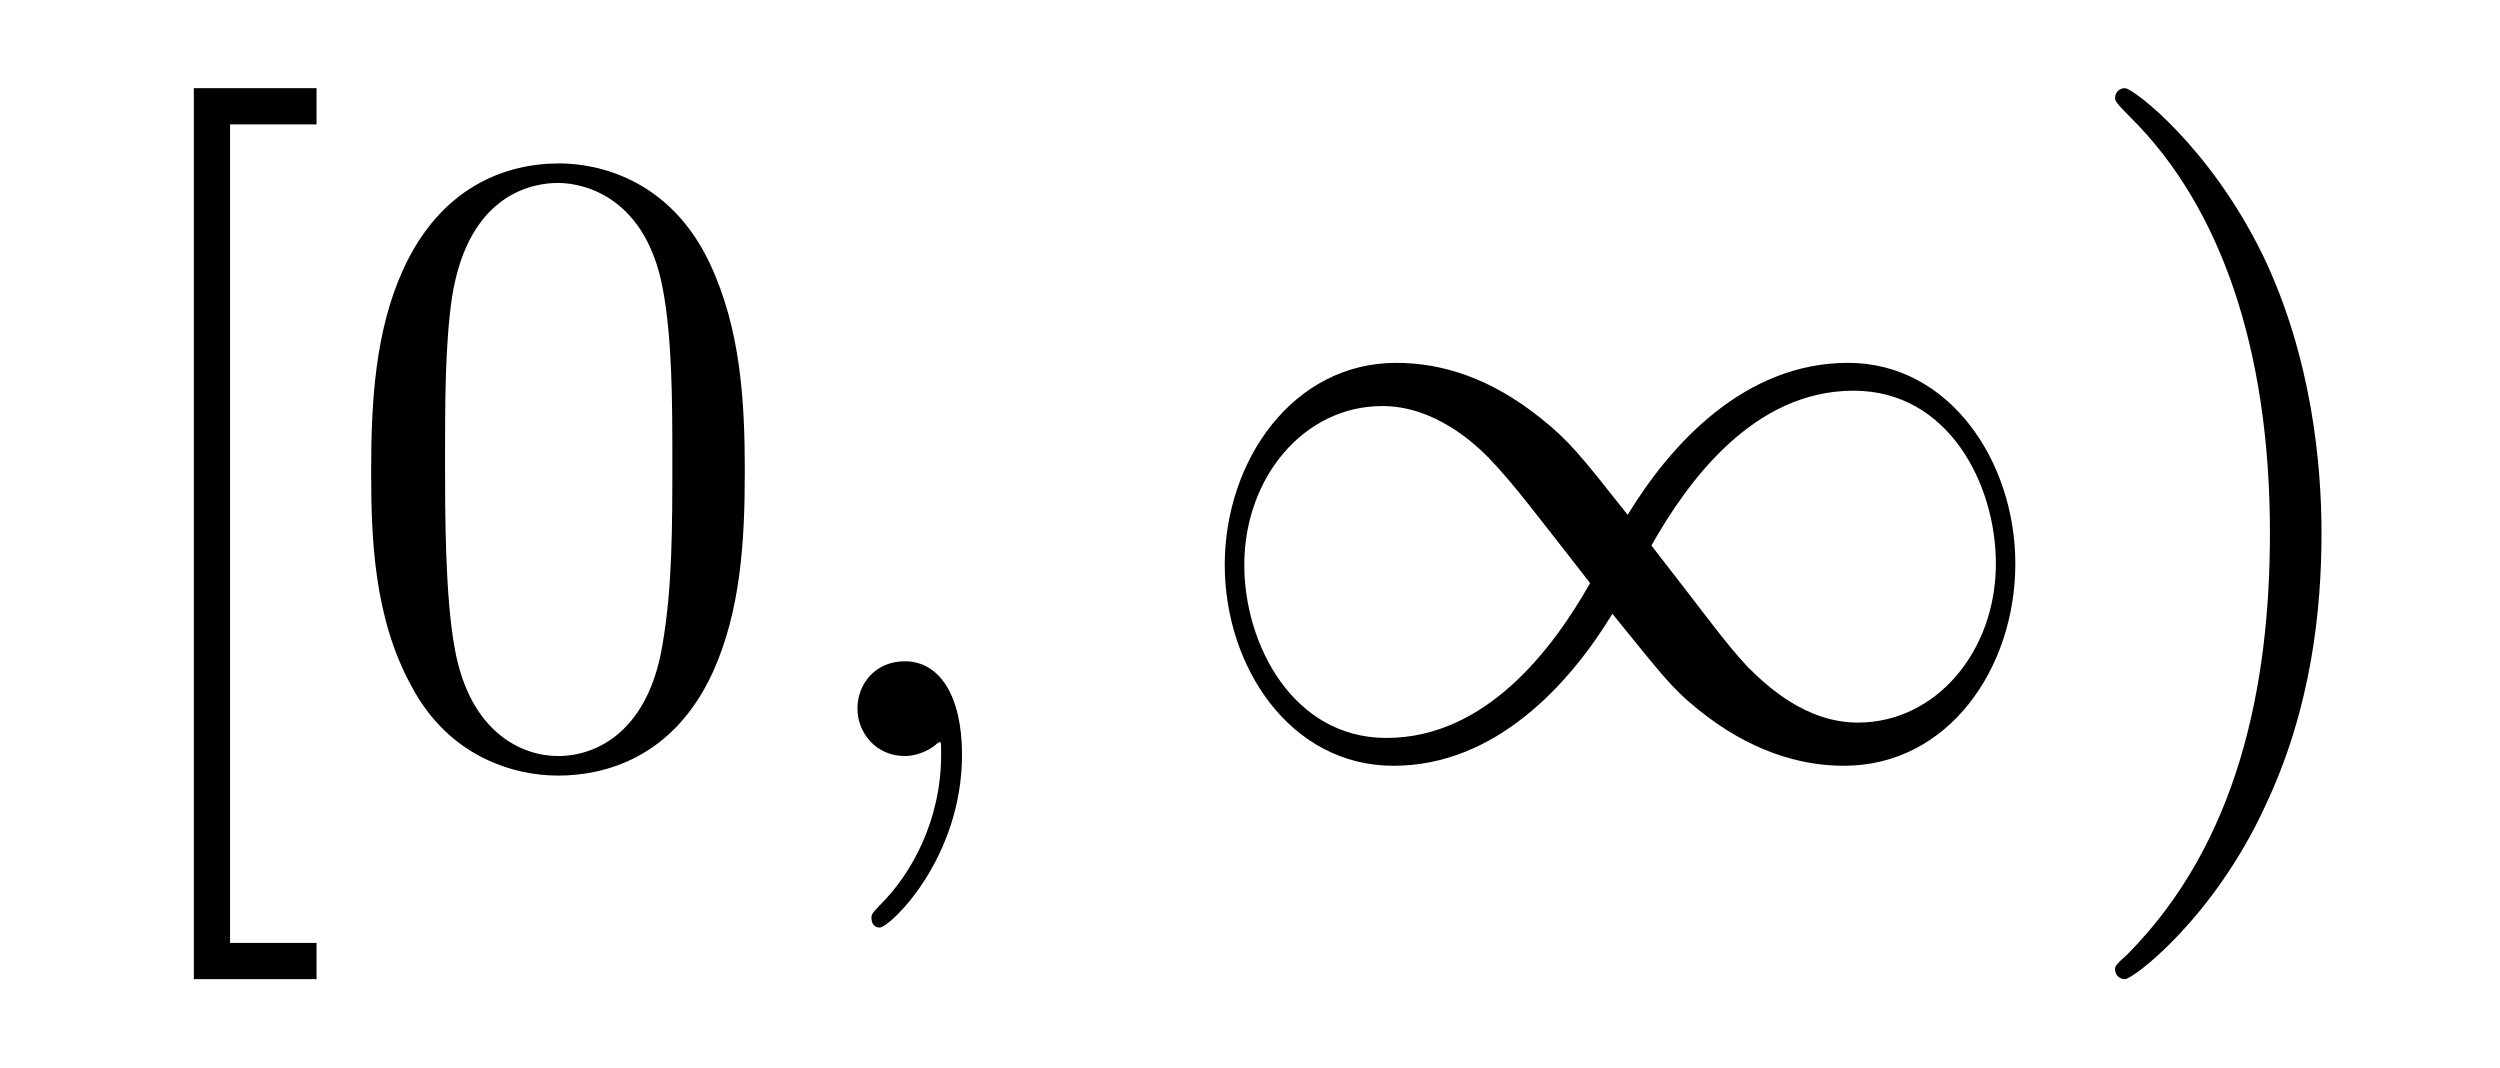
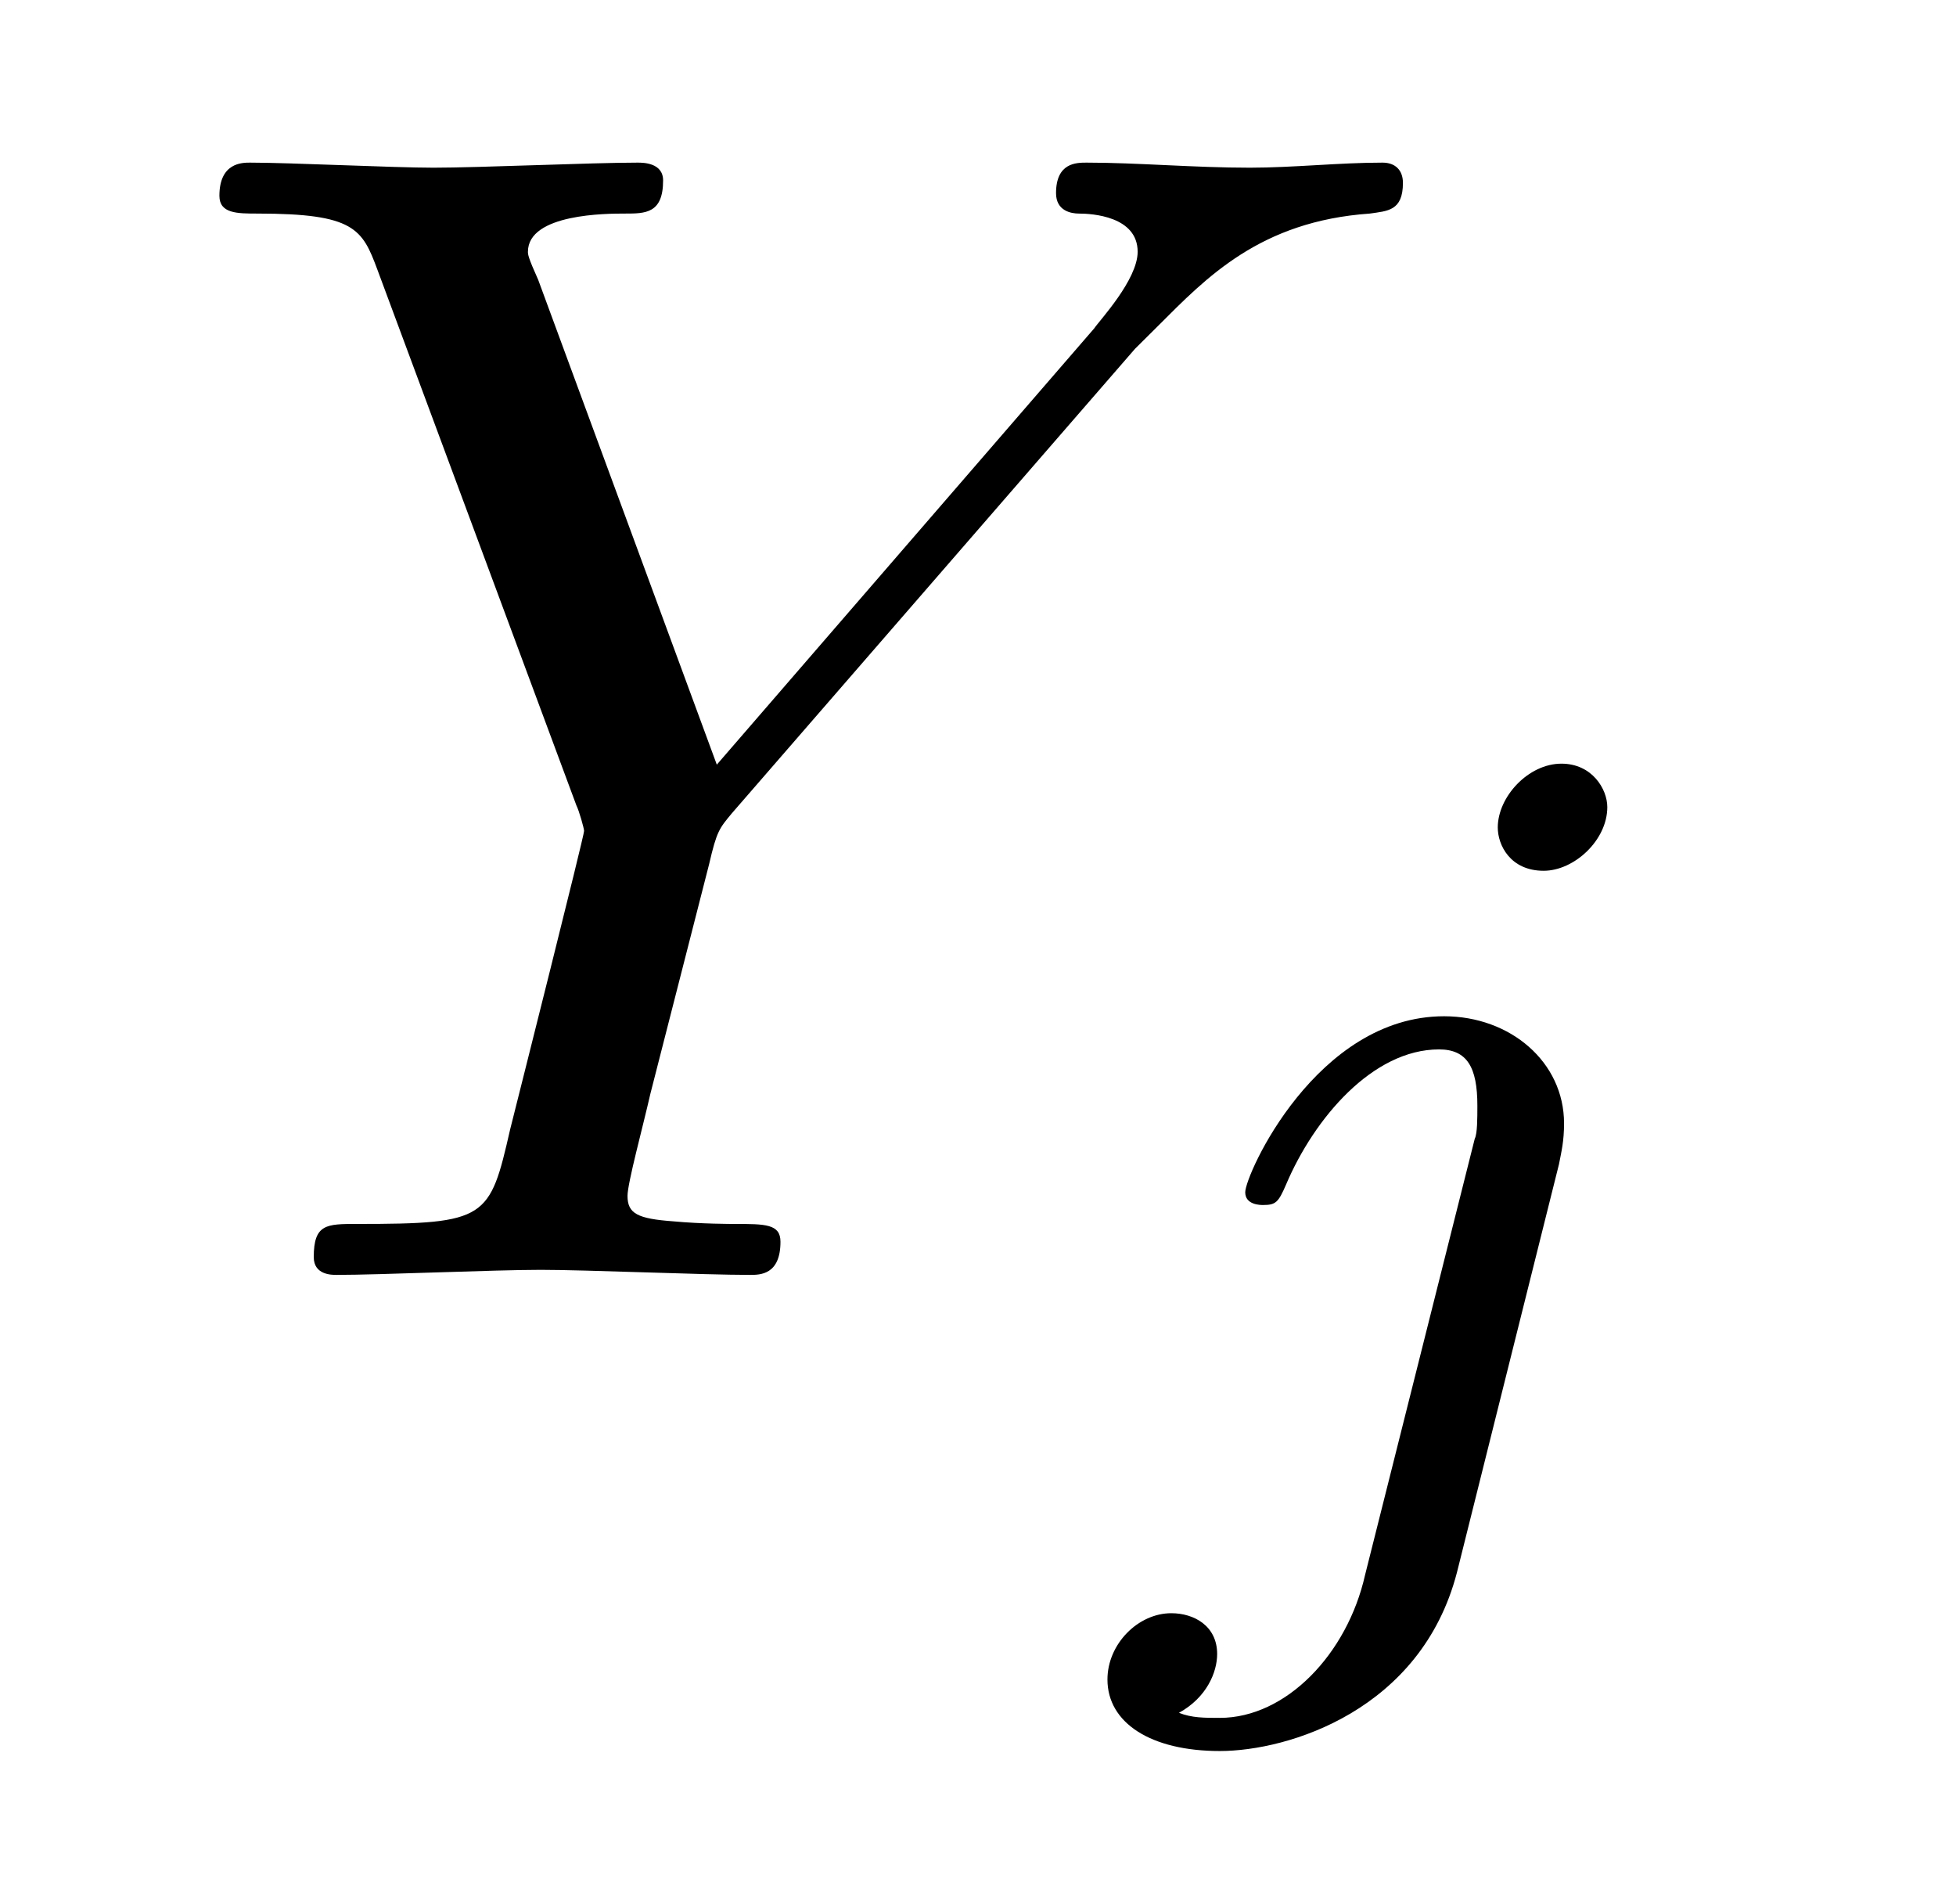
- <svg xmlns="http://www.w3.org/2000/svg" xmlns:xlink="http://www.w3.org/1999/xlink" viewBox="0 0 28.014 11.963" version="1.2">
+ <svg xmlns="http://www.w3.org/2000/svg" xmlns:xlink="http://www.w3.org/1999/xlink" viewBox="0 0 11.982 11.658" version="1.2">
  <defs>
    <g>
      <symbol overflow="visible" id="glyph0-0">
        <path style="stroke:none;" d="" />
      </symbol>
      <symbol overflow="visible" id="glyph0-1">
-         <path style="stroke:none;" d="M 2.547 2.5 L 2.547 2.094 L 1.578 2.094 L 1.578 -7.078 L 2.547 -7.078 L 2.547 -7.484 L 1.172 -7.484 L 1.172 2.5 Z M 2.547 2.5 " />
-       </symbol>
-       <symbol overflow="visible" id="glyph0-2">
-         <path style="stroke:none;" d="M 4.578 -3.188 C 4.578 -3.984 4.531 -4.781 4.188 -5.516 C 3.734 -6.484 2.906 -6.641 2.5 -6.641 C 1.891 -6.641 1.172 -6.375 0.75 -5.453 C 0.438 -4.766 0.391 -3.984 0.391 -3.188 C 0.391 -2.438 0.422 -1.547 0.844 -0.781 C 1.266 0.016 2 0.219 2.484 0.219 C 3.016 0.219 3.781 0.016 4.219 -0.938 C 4.531 -1.625 4.578 -2.406 4.578 -3.188 Z M 2.484 0 C 2.094 0 1.5 -0.25 1.328 -1.203 C 1.219 -1.797 1.219 -2.719 1.219 -3.312 C 1.219 -3.953 1.219 -4.609 1.297 -5.141 C 1.484 -6.328 2.234 -6.422 2.484 -6.422 C 2.812 -6.422 3.469 -6.234 3.656 -5.25 C 3.766 -4.688 3.766 -3.938 3.766 -3.312 C 3.766 -2.562 3.766 -1.891 3.656 -1.25 C 3.5 -0.297 2.938 0 2.484 0 Z M 2.484 0 " />
-       </symbol>
-       <symbol overflow="visible" id="glyph0-3">
-         <path style="stroke:none;" d="M 2.875 -2.5 C 2.875 -3.266 2.766 -4.469 2.219 -5.609 C 1.625 -6.828 0.766 -7.484 0.672 -7.484 C 0.609 -7.484 0.562 -7.438 0.562 -7.375 C 0.562 -7.344 0.562 -7.328 0.75 -7.141 C 1.734 -6.156 2.297 -4.578 2.297 -2.5 C 2.297 -0.781 1.938 0.969 0.703 2.219 C 0.562 2.344 0.562 2.359 0.562 2.391 C 0.562 2.453 0.609 2.5 0.672 2.5 C 0.766 2.5 1.672 1.812 2.25 0.547 C 2.766 -0.547 2.875 -1.656 2.875 -2.5 Z M 2.875 -2.5 " />
+         <path style="stroke:none;" d="M 5.953 -5.672 L 6.094 -5.812 C 6.391 -6.109 6.719 -6.453 7.391 -6.5 C 7.5 -6.516 7.594 -6.516 7.594 -6.688 C 7.594 -6.766 7.547 -6.812 7.469 -6.812 C 7.203 -6.812 6.922 -6.781 6.656 -6.781 C 6.312 -6.781 5.969 -6.812 5.656 -6.812 C 5.594 -6.812 5.469 -6.812 5.469 -6.625 C 5.469 -6.516 5.562 -6.5 5.609 -6.5 C 5.688 -6.5 5.969 -6.484 5.969 -6.266 C 5.969 -6.094 5.734 -5.844 5.703 -5.797 L 3.391 -3.125 L 2.297 -6.094 C 2.234 -6.234 2.234 -6.25 2.234 -6.266 C 2.234 -6.5 2.719 -6.5 2.828 -6.5 C 2.953 -6.5 3.062 -6.5 3.062 -6.703 C 3.062 -6.812 2.938 -6.812 2.906 -6.812 C 2.625 -6.812 1.938 -6.781 1.656 -6.781 C 1.406 -6.781 0.781 -6.812 0.531 -6.812 C 0.484 -6.812 0.344 -6.812 0.344 -6.609 C 0.344 -6.5 0.453 -6.5 0.578 -6.5 C 1.172 -6.5 1.219 -6.406 1.312 -6.156 L 2.531 -2.875 C 2.547 -2.844 2.578 -2.734 2.578 -2.719 C 2.578 -2.688 2.172 -1.078 2.125 -0.891 C 2 -0.344 1.984 -0.312 1.188 -0.312 C 1 -0.312 0.922 -0.312 0.922 -0.109 C 0.922 0 1.031 0 1.062 0 C 1.328 0 2.031 -0.031 2.312 -0.031 C 2.594 -0.031 3.312 0 3.594 0 C 3.656 0 3.781 0 3.781 -0.203 C 3.781 -0.312 3.688 -0.312 3.5 -0.312 C 3.484 -0.312 3.297 -0.312 3.125 -0.328 C 2.906 -0.344 2.844 -0.375 2.844 -0.484 C 2.844 -0.562 2.938 -0.906 2.984 -1.109 L 3.344 -2.516 C 3.391 -2.719 3.406 -2.734 3.484 -2.828 Z M 5.953 -5.672 " />
      </symbol>
      <symbol overflow="visible" id="glyph1-0">
        <path style="stroke:none;" d="" />
      </symbol>
      <symbol overflow="visible" id="glyph1-1">
-         <path style="stroke:none;" d="M 2.031 -0.016 C 2.031 -0.672 1.781 -1.062 1.391 -1.062 C 1.062 -1.062 0.859 -0.812 0.859 -0.531 C 0.859 -0.266 1.062 0 1.391 0 C 1.5 0 1.641 -0.047 1.734 -0.125 C 1.766 -0.156 1.781 -0.156 1.781 -0.156 C 1.797 -0.156 1.797 -0.156 1.797 -0.016 C 1.797 0.734 1.453 1.328 1.125 1.656 C 1.016 1.766 1.016 1.781 1.016 1.812 C 1.016 1.891 1.062 1.922 1.109 1.922 C 1.219 1.922 2.031 1.156 2.031 -0.016 Z M 2.031 -0.016 " />
-       </symbol>
-       <symbol overflow="visible" id="glyph2-0">
-         <path style="stroke:none;" d="" />
-       </symbol>
-       <symbol overflow="visible" id="glyph2-1">
-         <path style="stroke:none;" d="M 5.062 -2.703 C 4.531 -3.375 4.406 -3.531 4.094 -3.781 C 3.531 -4.234 2.984 -4.406 2.469 -4.406 C 1.312 -4.406 0.547 -3.312 0.547 -2.141 C 0.547 -1 1.281 0.109 2.438 0.109 C 3.578 0.109 4.406 -0.797 4.891 -1.594 C 5.438 -0.922 5.547 -0.766 5.859 -0.516 C 6.422 -0.062 6.984 0.109 7.484 0.109 C 8.656 0.109 9.406 -0.984 9.406 -2.156 C 9.406 -3.297 8.672 -4.406 7.531 -4.406 C 6.375 -4.406 5.547 -3.5 5.062 -2.703 Z M 5.328 -2.359 C 5.734 -3.078 6.469 -4.094 7.594 -4.094 C 8.656 -4.094 9.188 -3.047 9.188 -2.156 C 9.188 -1.172 8.516 -0.375 7.641 -0.375 C 7.062 -0.375 6.625 -0.781 6.406 -1 C 6.156 -1.266 5.938 -1.578 5.328 -2.359 Z M 4.641 -1.938 C 4.234 -1.219 3.484 -0.203 2.359 -0.203 C 1.312 -0.203 0.766 -1.25 0.766 -2.141 C 0.766 -3.125 1.438 -3.922 2.312 -3.922 C 2.891 -3.922 3.344 -3.516 3.547 -3.297 C 3.797 -3.031 4.031 -2.719 4.641 -1.938 Z M 4.641 -1.938 " />
+         <path style="stroke:none;" d="M 3.062 -4.359 C 3.062 -4.469 2.969 -4.625 2.781 -4.625 C 2.578 -4.625 2.391 -4.422 2.391 -4.234 C 2.391 -4.125 2.469 -3.969 2.672 -3.969 C 2.859 -3.969 3.062 -4.156 3.062 -4.359 Z M 1.578 0.344 C 1.469 0.828 1.094 1.219 0.688 1.219 C 0.594 1.219 0.516 1.219 0.438 1.188 C 0.609 1.094 0.672 0.938 0.672 0.828 C 0.672 0.656 0.531 0.578 0.391 0.578 C 0.188 0.578 0 0.766 0 0.984 C 0 1.25 0.266 1.422 0.688 1.422 C 1.109 1.422 1.922 1.172 2.141 0.328 L 2.766 -2.172 C 2.781 -2.25 2.797 -2.312 2.797 -2.422 C 2.797 -2.797 2.469 -3.078 2.062 -3.078 C 1.281 -3.078 0.844 -2.109 0.844 -2 C 0.844 -1.922 0.938 -1.922 0.953 -1.922 C 1.031 -1.922 1.047 -1.938 1.094 -2.047 C 1.266 -2.453 1.625 -2.875 2.031 -2.875 C 2.203 -2.875 2.266 -2.766 2.266 -2.531 C 2.266 -2.453 2.266 -2.359 2.25 -2.328 Z M 1.578 0.344 " />
      </symbol>
    </g>
  </defs>
  <g id="surface1">
    <g style="fill:rgb(0%,0%,0%);fill-opacity:1;">
-       <use xlink:href="#glyph0-1" x="1" y="8.472" />
-       <use xlink:href="#glyph0-2" x="3.768" y="8.472" />
+       <use xlink:href="#glyph0-1" x="1" y="7.808" />
    </g>
    <g style="fill:rgb(0%,0%,0%);fill-opacity:1;">
-       <use xlink:href="#glyph1-1" x="8.749" y="8.472" />
-     </g>
-     <g style="fill:rgb(0%,0%,0%);fill-opacity:1;">
-       <use xlink:href="#glyph2-1" x="13.177" y="8.472" />
-     </g>
-     <g style="fill:rgb(0%,0%,0%);fill-opacity:1;">
-       <use xlink:href="#glyph0-3" x="23.139" y="8.472" />
+       <use xlink:href="#glyph1-1" x="6.784" y="9.302" />
    </g>
  </g>
</svg>
